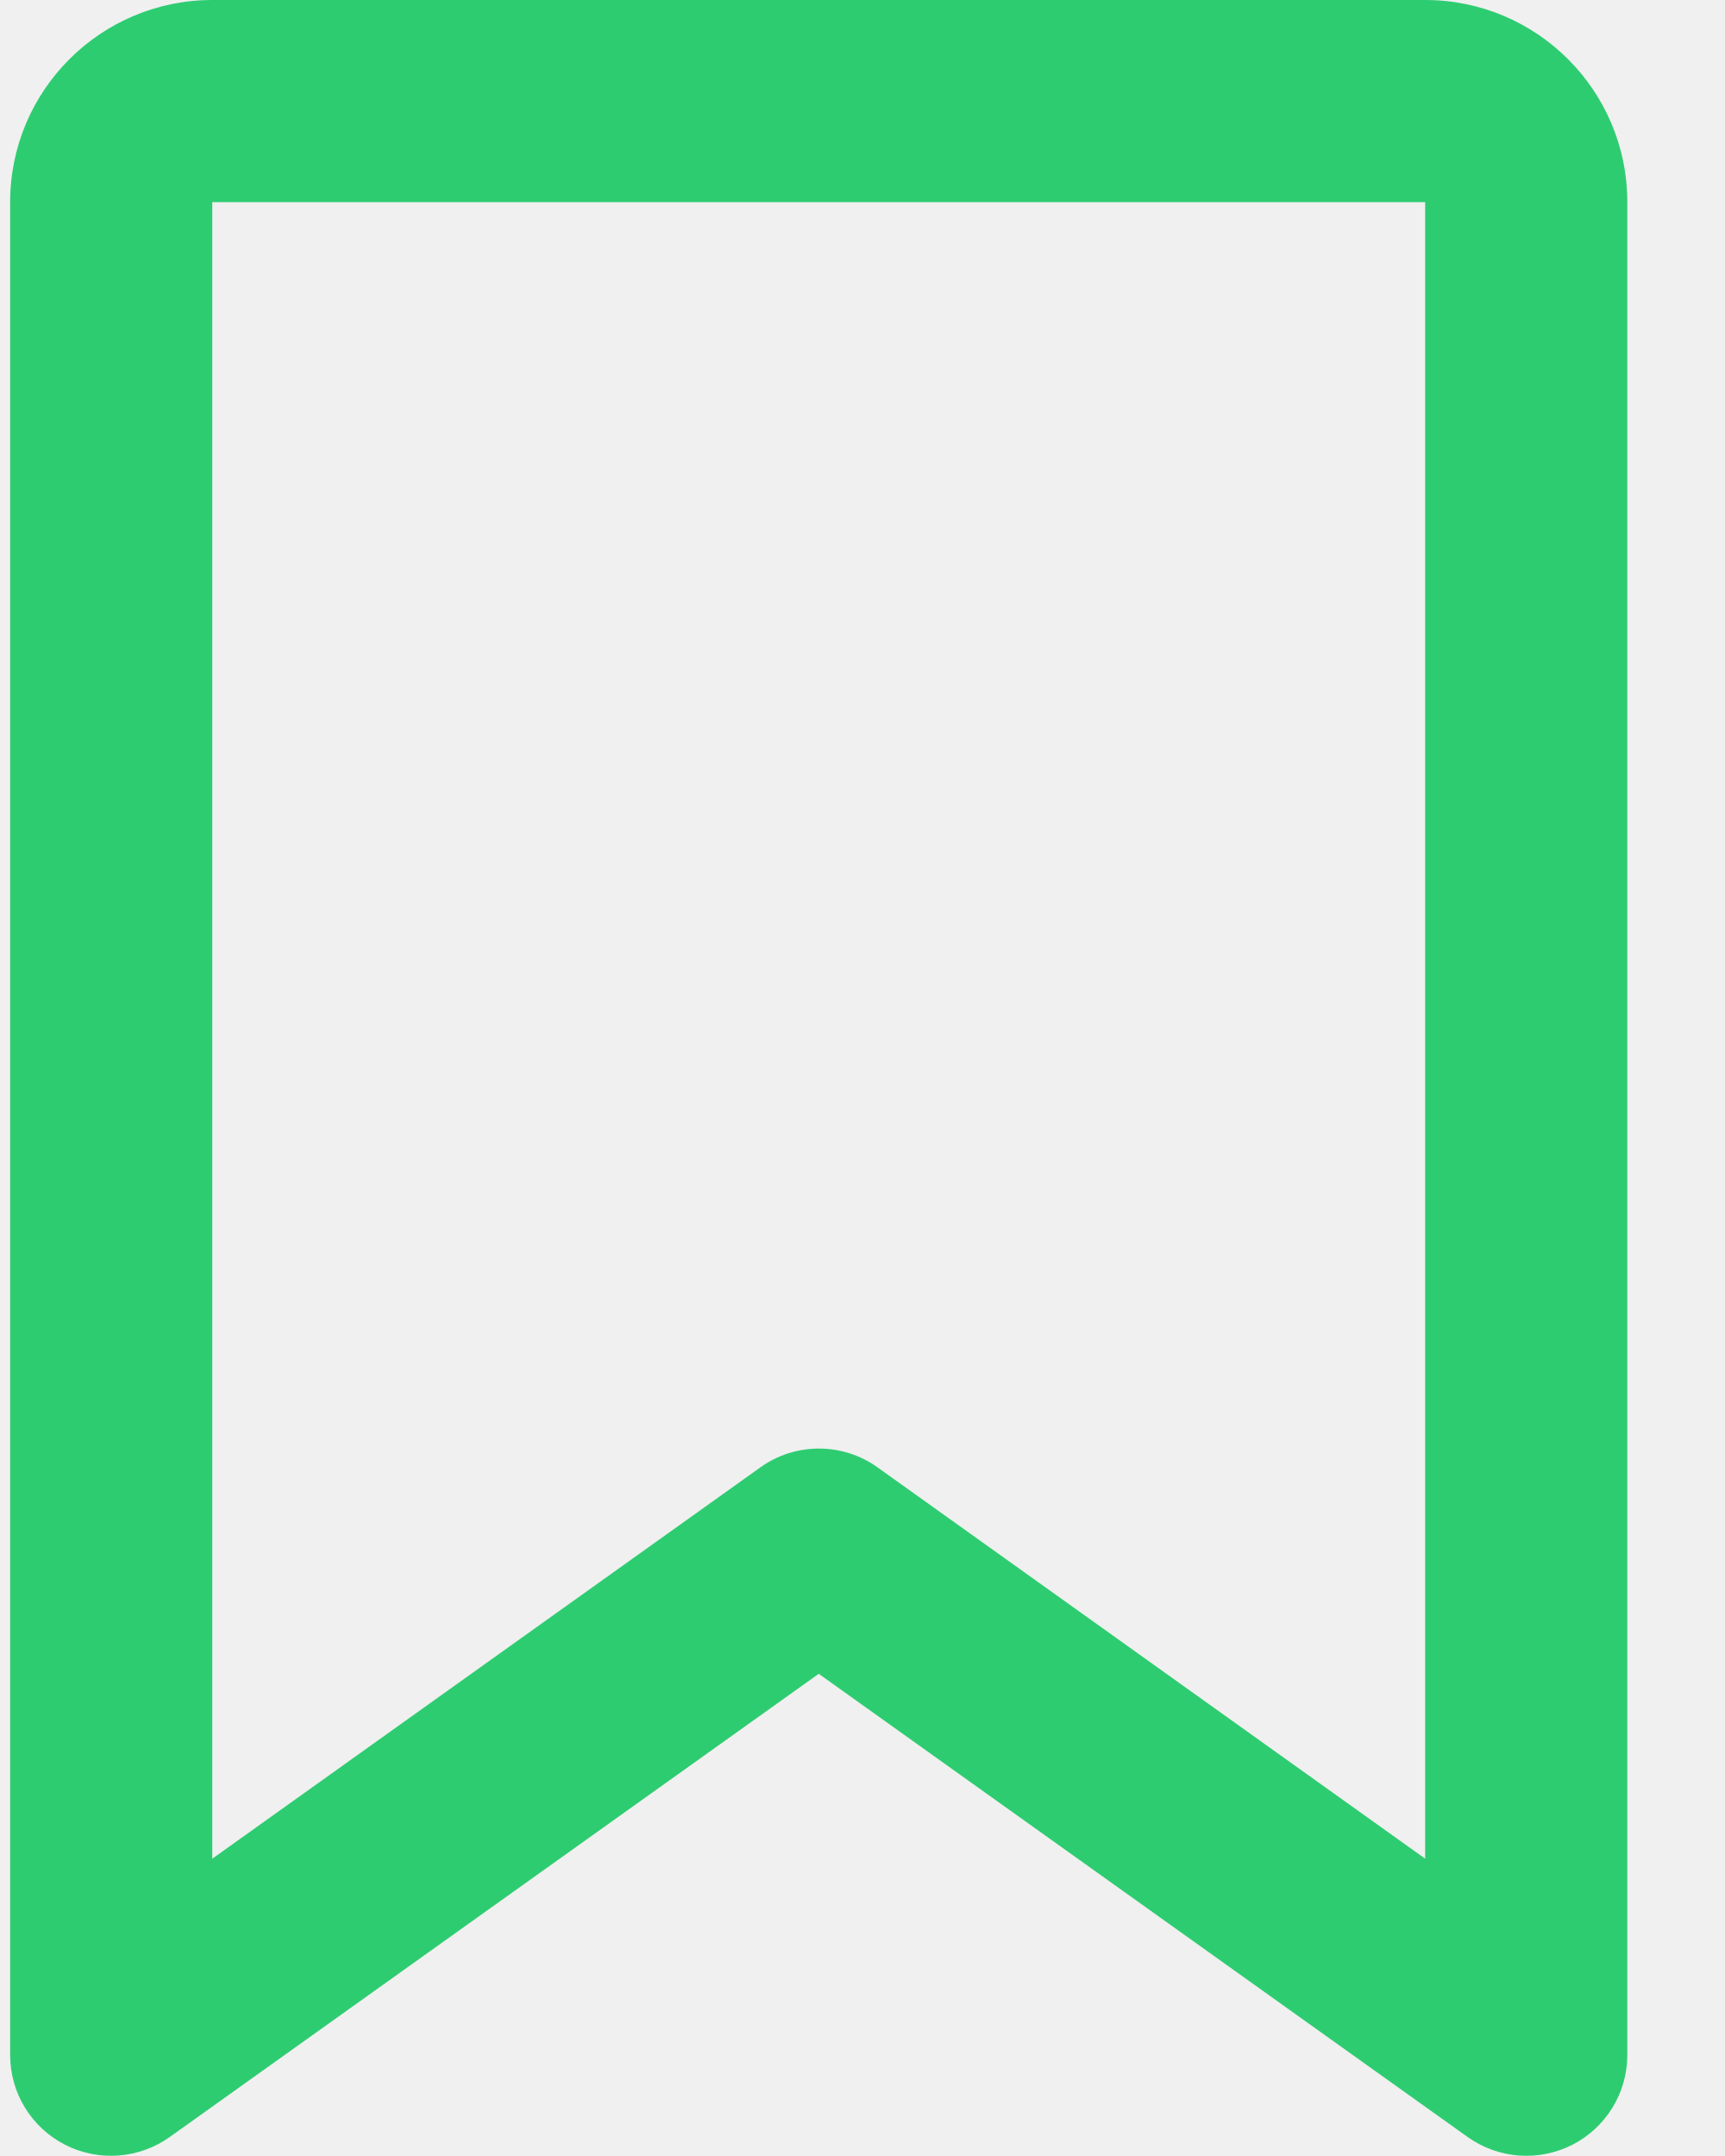
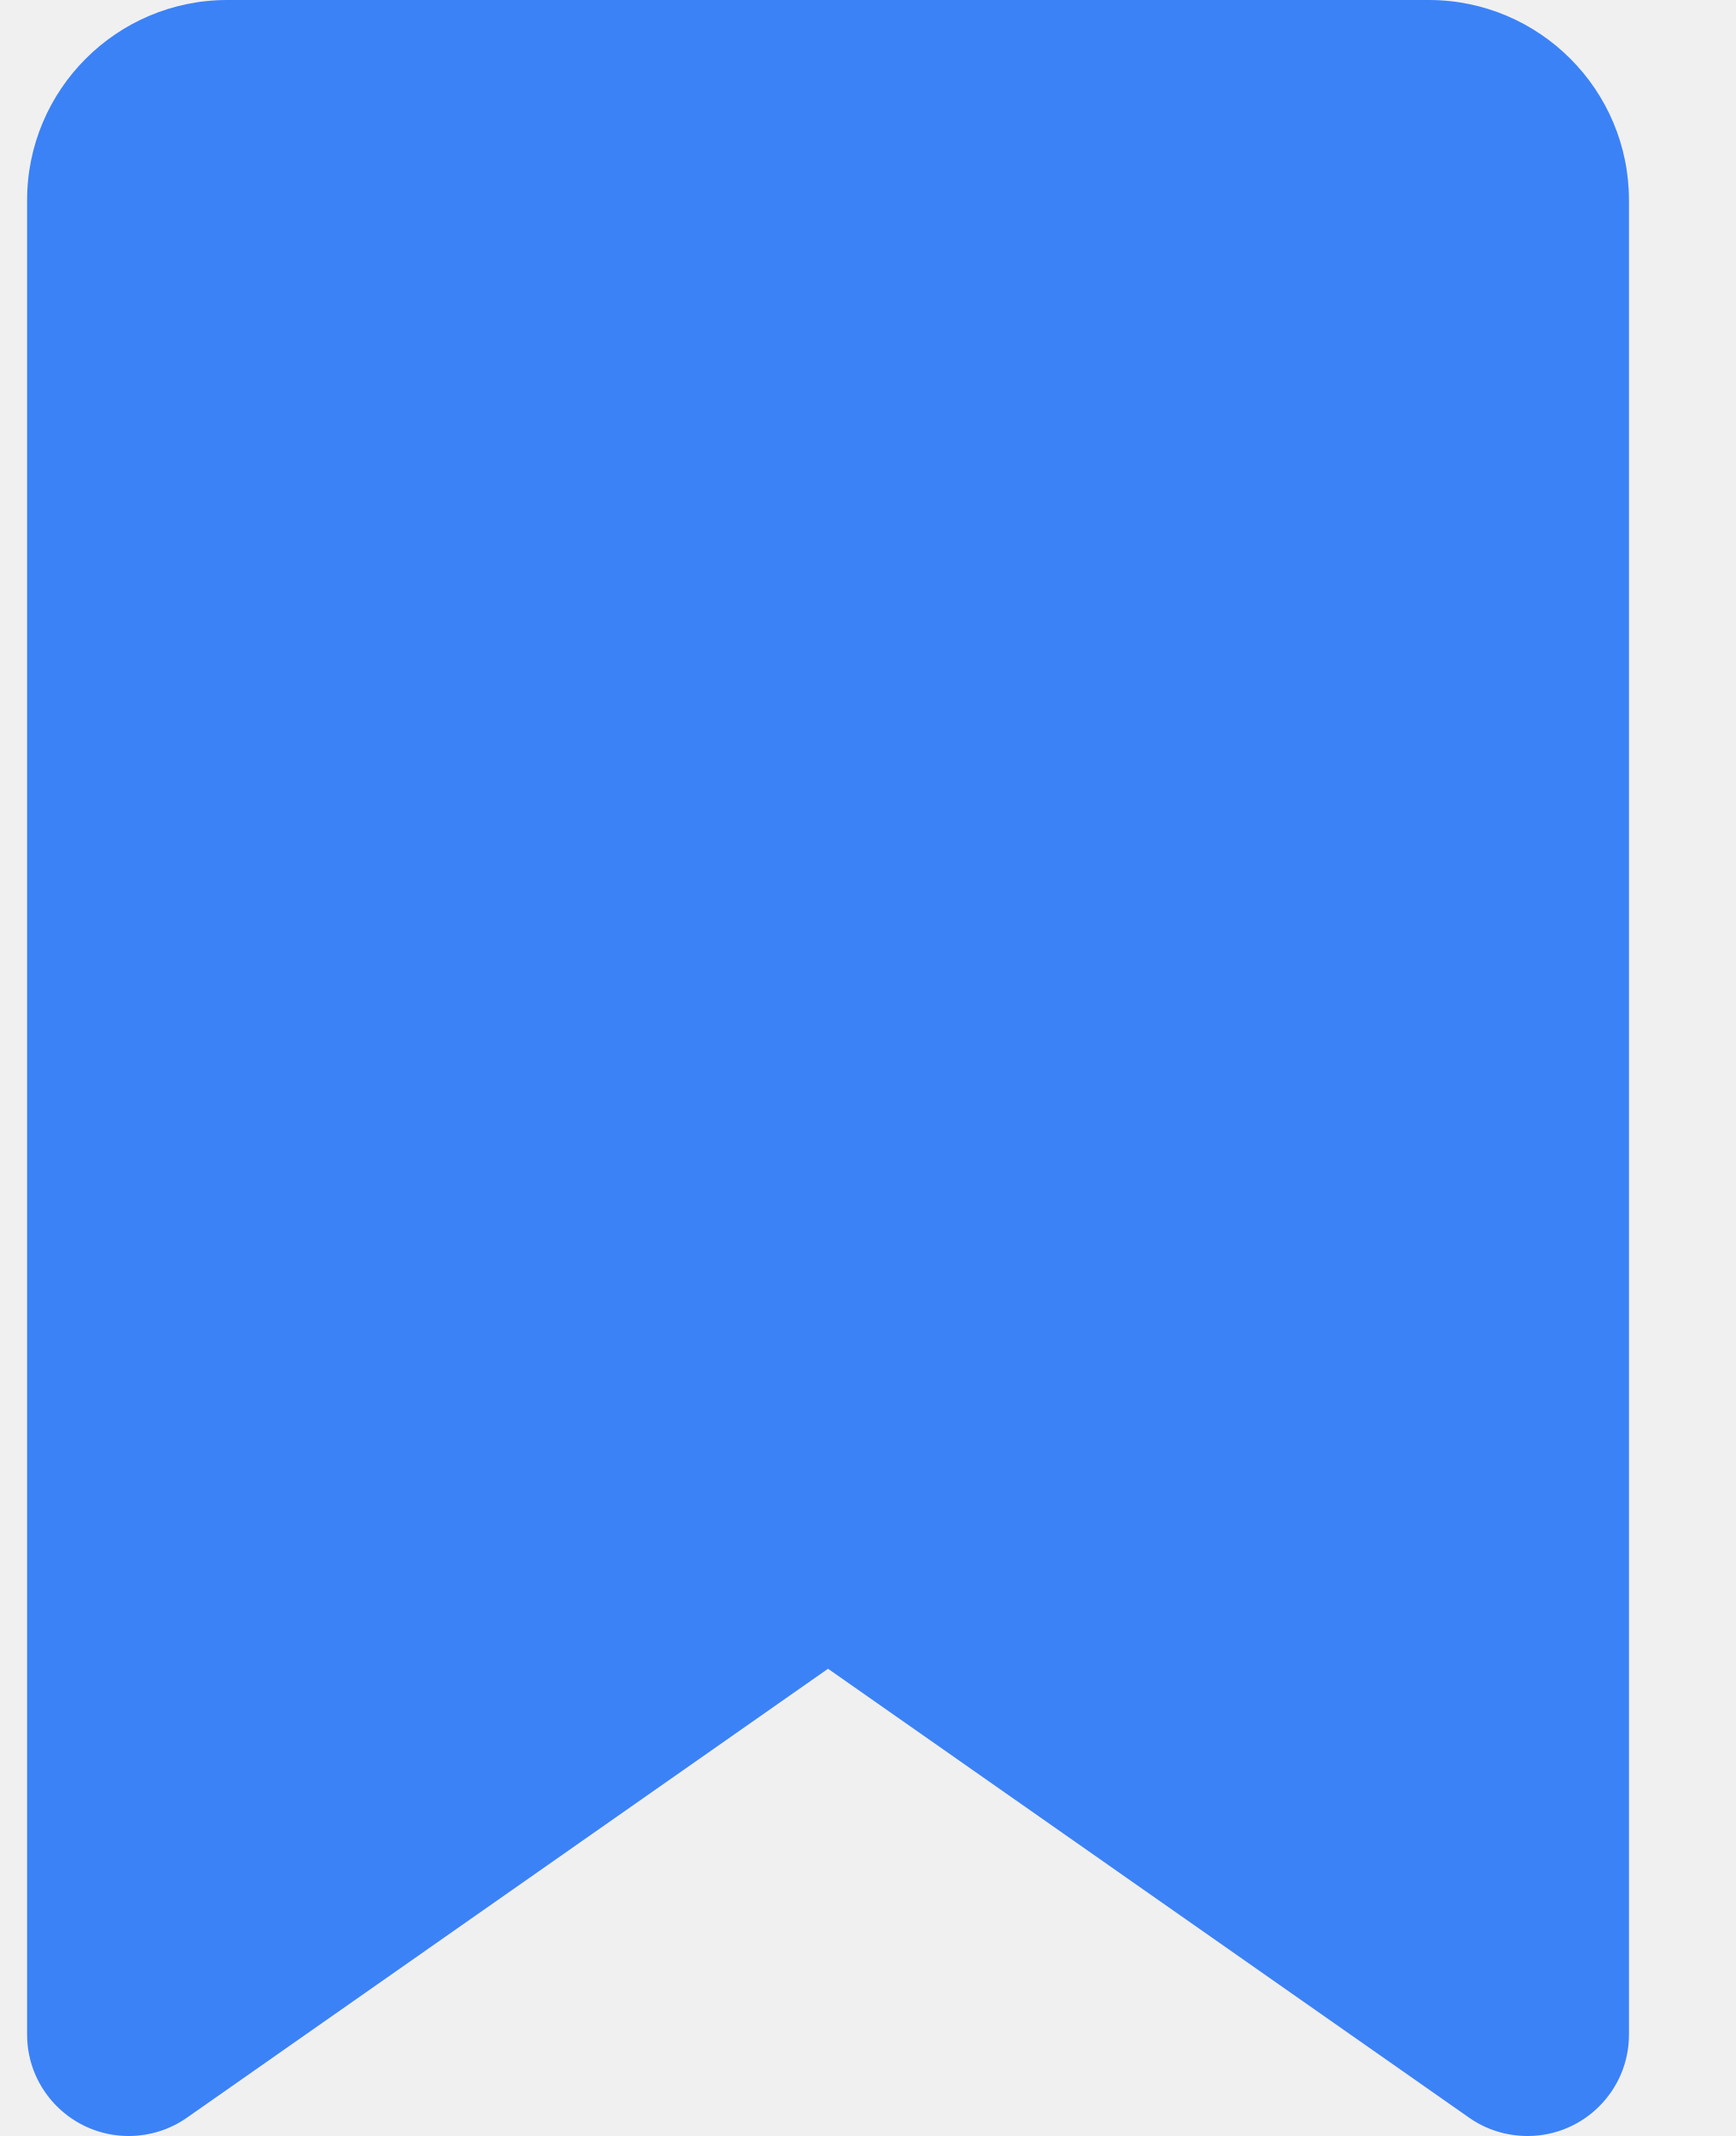
- <svg xmlns="http://www.w3.org/2000/svg" width="16" height="20" viewBox="0 0 16 20" fill="none">
-   <g clip-path="url(#clip0_85_40)">
-     <path d="M0.094 1.875C0.094 0.84 0.934 0 1.969 0V1.875V17.242L7.051 13.613C7.375 13.379 7.816 13.379 8.141 13.613L13.219 17.242V1.875H1.969V0H13.219C14.254 0 15.094 0.84 15.094 1.875V19.062C15.094 19.414 14.898 19.734 14.586 19.895C14.273 20.055 13.898 20.027 13.613 19.824L7.594 15.527L1.574 19.824C1.289 20.027 0.914 20.055 0.602 19.895C0.289 19.734 0.094 19.414 0.094 19.062V1.875Z" fill="#2ECC71" />
+ <svg xmlns="http://www.w3.org/2000/svg" width="13" height="16" viewBox="0 0 13 16" fill="none">
+   <g clip-path="url(#clip0_56_268)">
+     <g clip-path="url(#clip1_56_268)">
+       <path d="M0.203 1.5V15.241C0.203 15.659 0.544 16 0.963 16C1.119 16 1.272 15.953 1.4 15.863L6.203 12.5L11.006 15.863C11.134 15.953 11.287 16 11.444 16C11.863 16 12.203 15.659 12.203 15.241V1.5C12.203 0.672 11.531 0 10.703 0H1.703C0.875 0 0.203 0.672 0.203 1.5Z" fill="#3B82F6" />
+     </g>
  </g>
  <defs>
-     <clipPath id="clip0_85_40">
-       <rect width="15" height="20" fill="white" transform="translate(0.09375)" />
+     <clipPath id="clip0_56_268">
+       <rect width="12" height="16" fill="white" transform="translate(0.203125)" />
+     </clipPath>
+     <clipPath id="clip1_56_268">
+       <rect width="12" height="16" fill="white" transform="translate(0.203125)" />
    </clipPath>
  </defs>
</svg>
